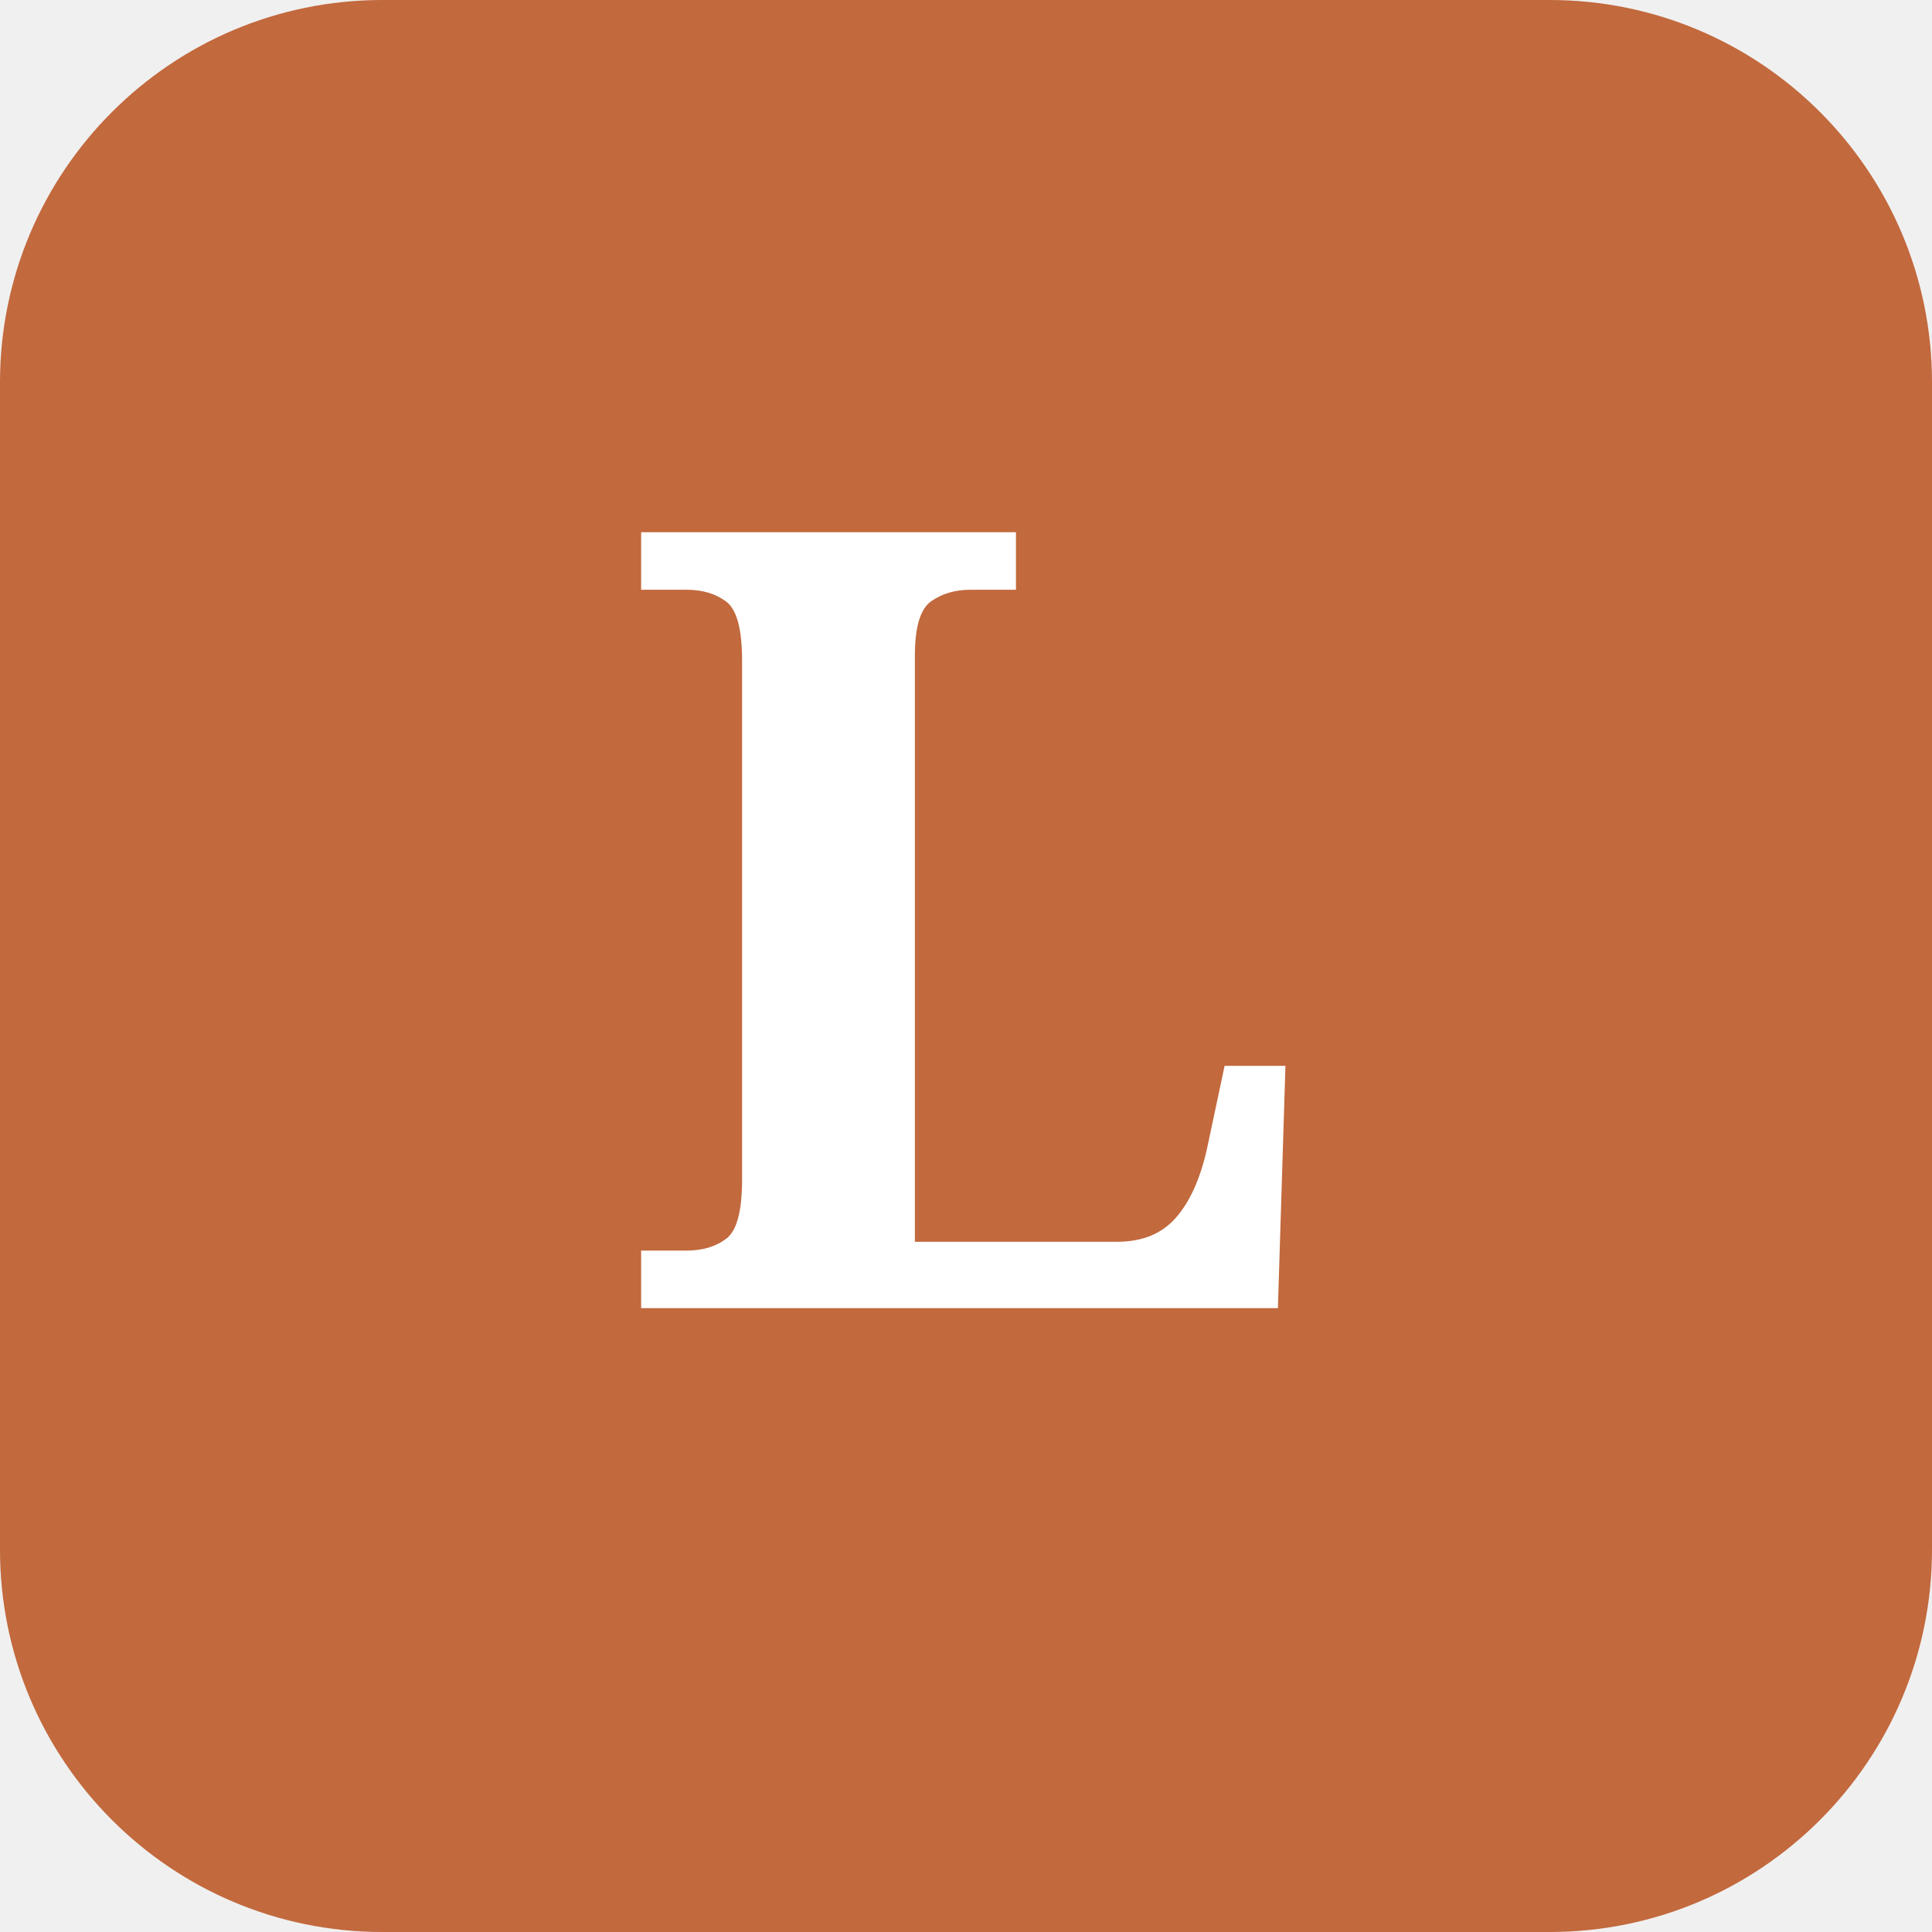
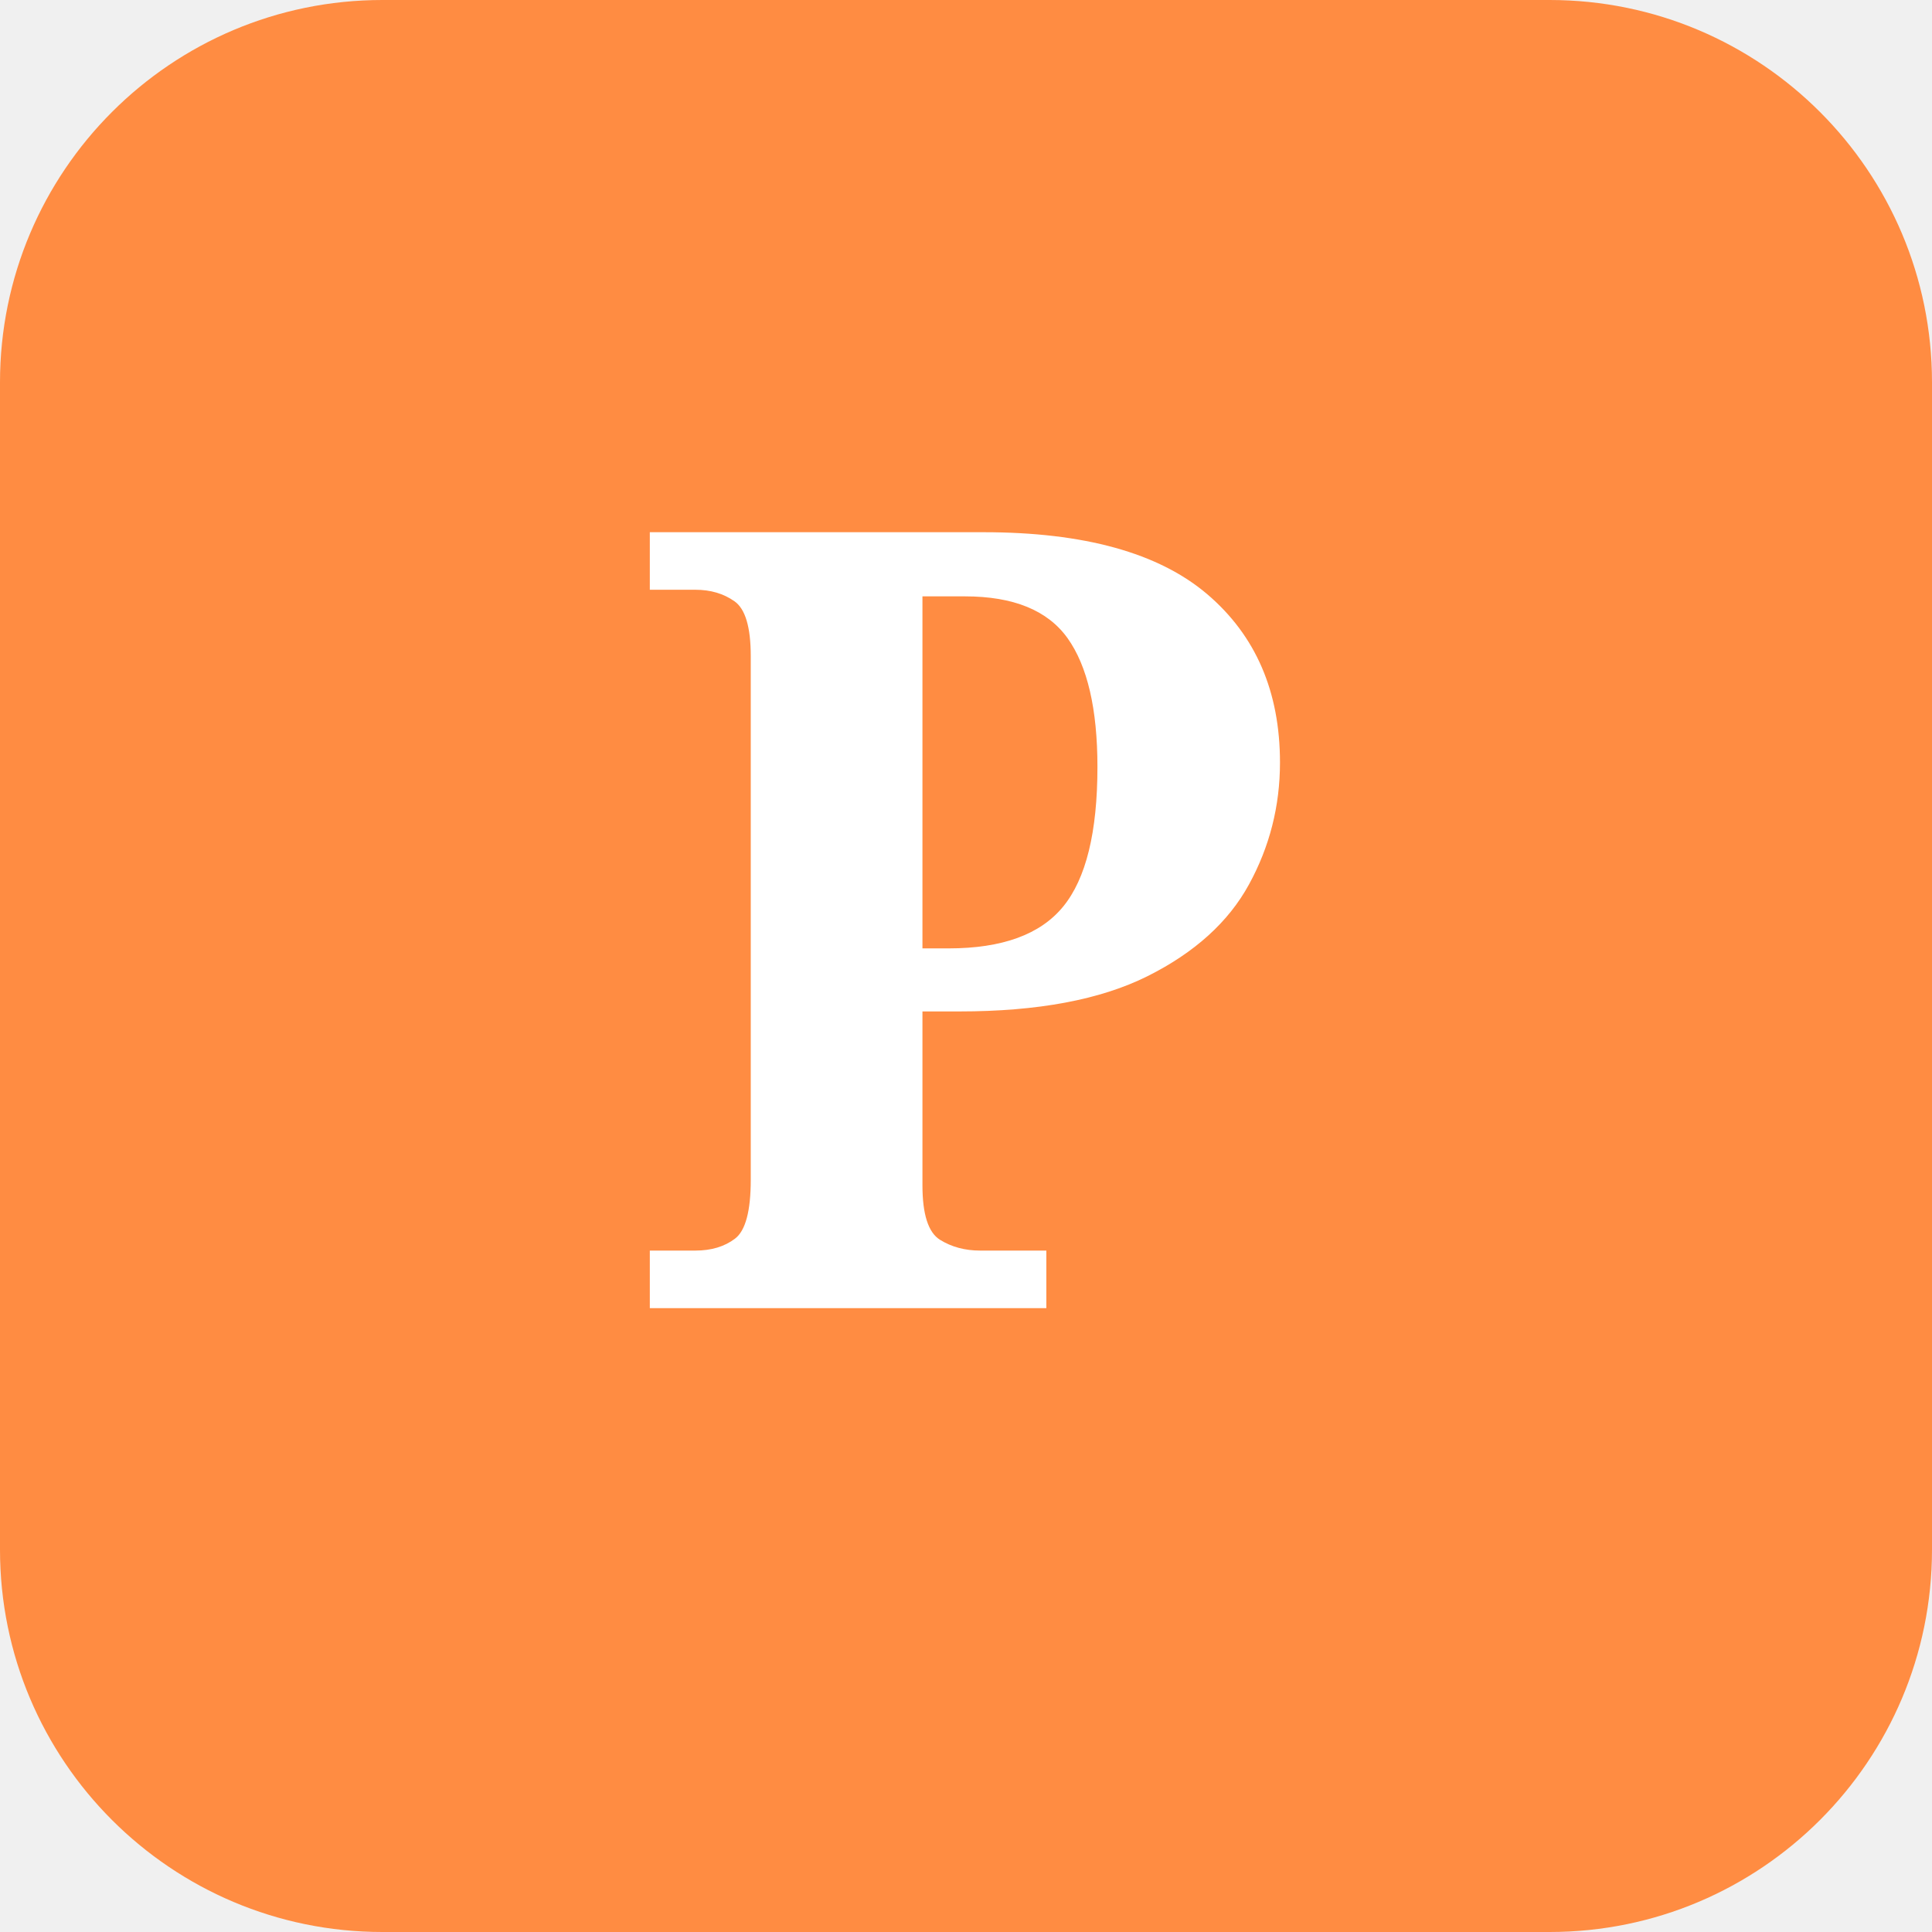
<svg xmlns="http://www.w3.org/2000/svg" viewBox="0 0 192 192">
-   <rect width="192" height="192" rx="38" fill="#C2693D" />
-   <text x="96" y="130" font-family="Georgia,serif" font-size="108" font-weight="bold" fill="white" text-anchor="middle">L</text>
+   <rect width="192" height="192" rx="38" fill="#FF8C42" />
+   <text x="96" y="130" font-family="Georgia,serif" font-size="108" font-weight="bold" fill="white" text-anchor="middle">P</text>
</svg>
